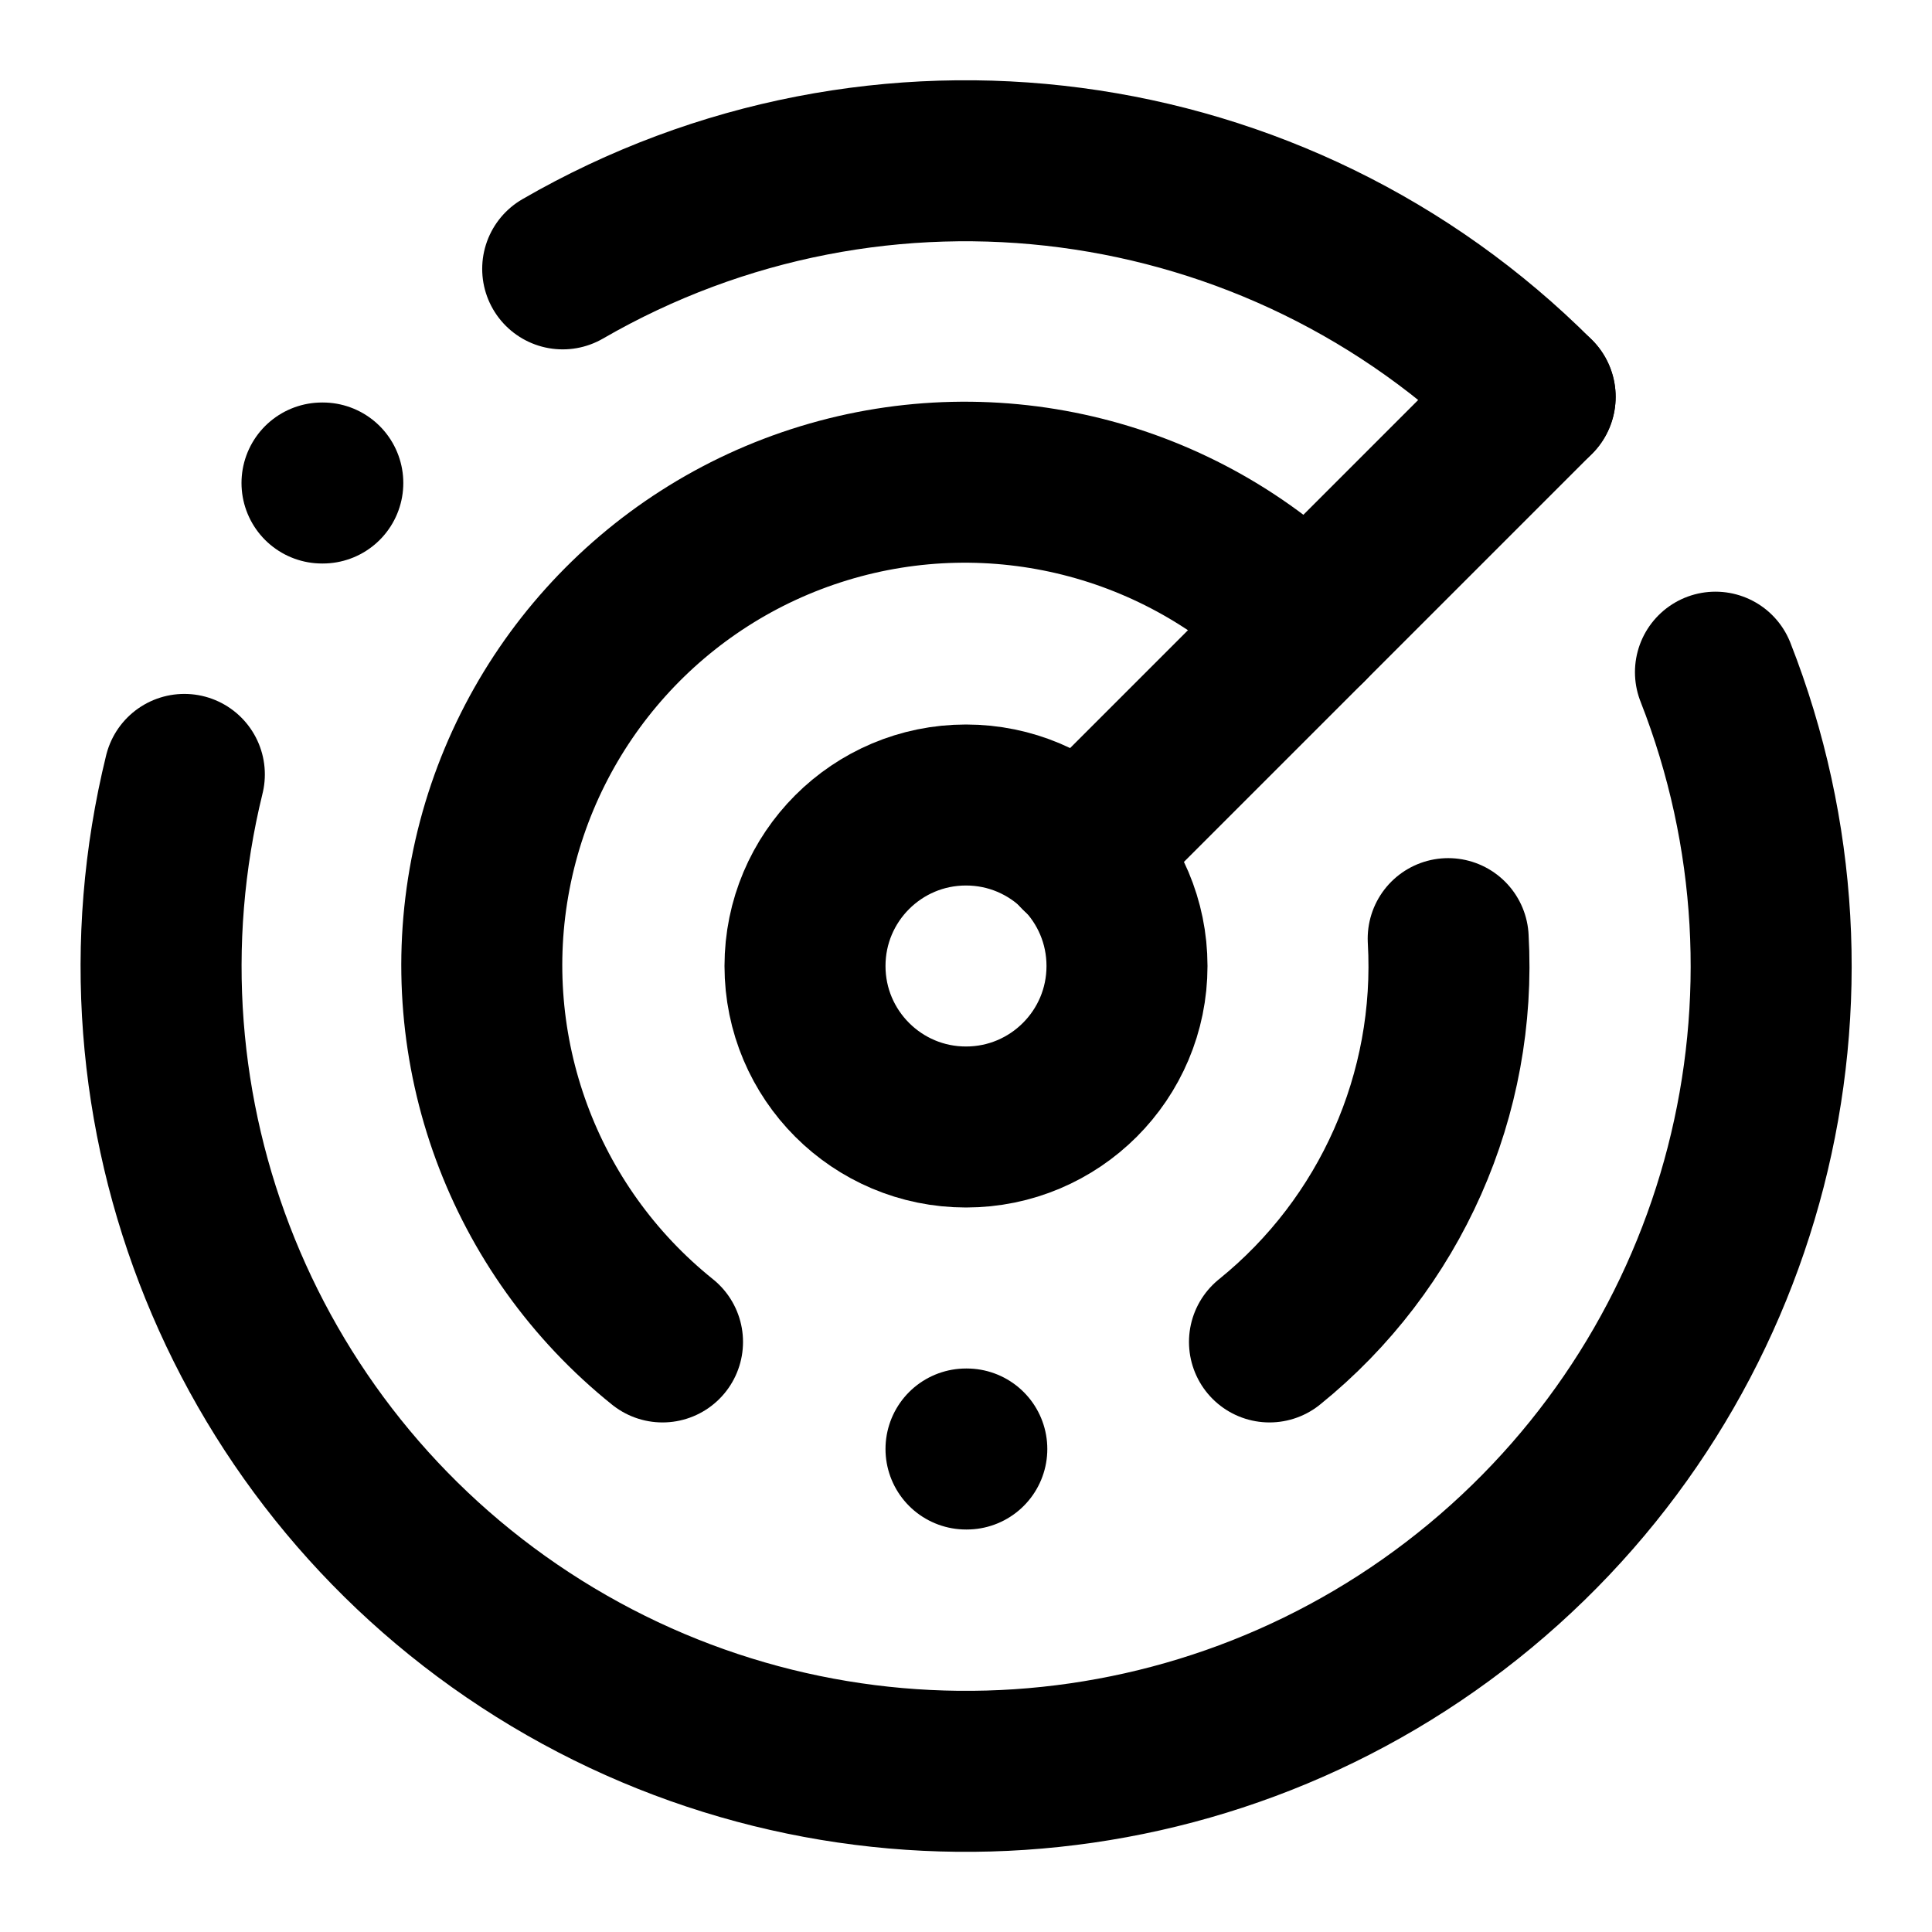
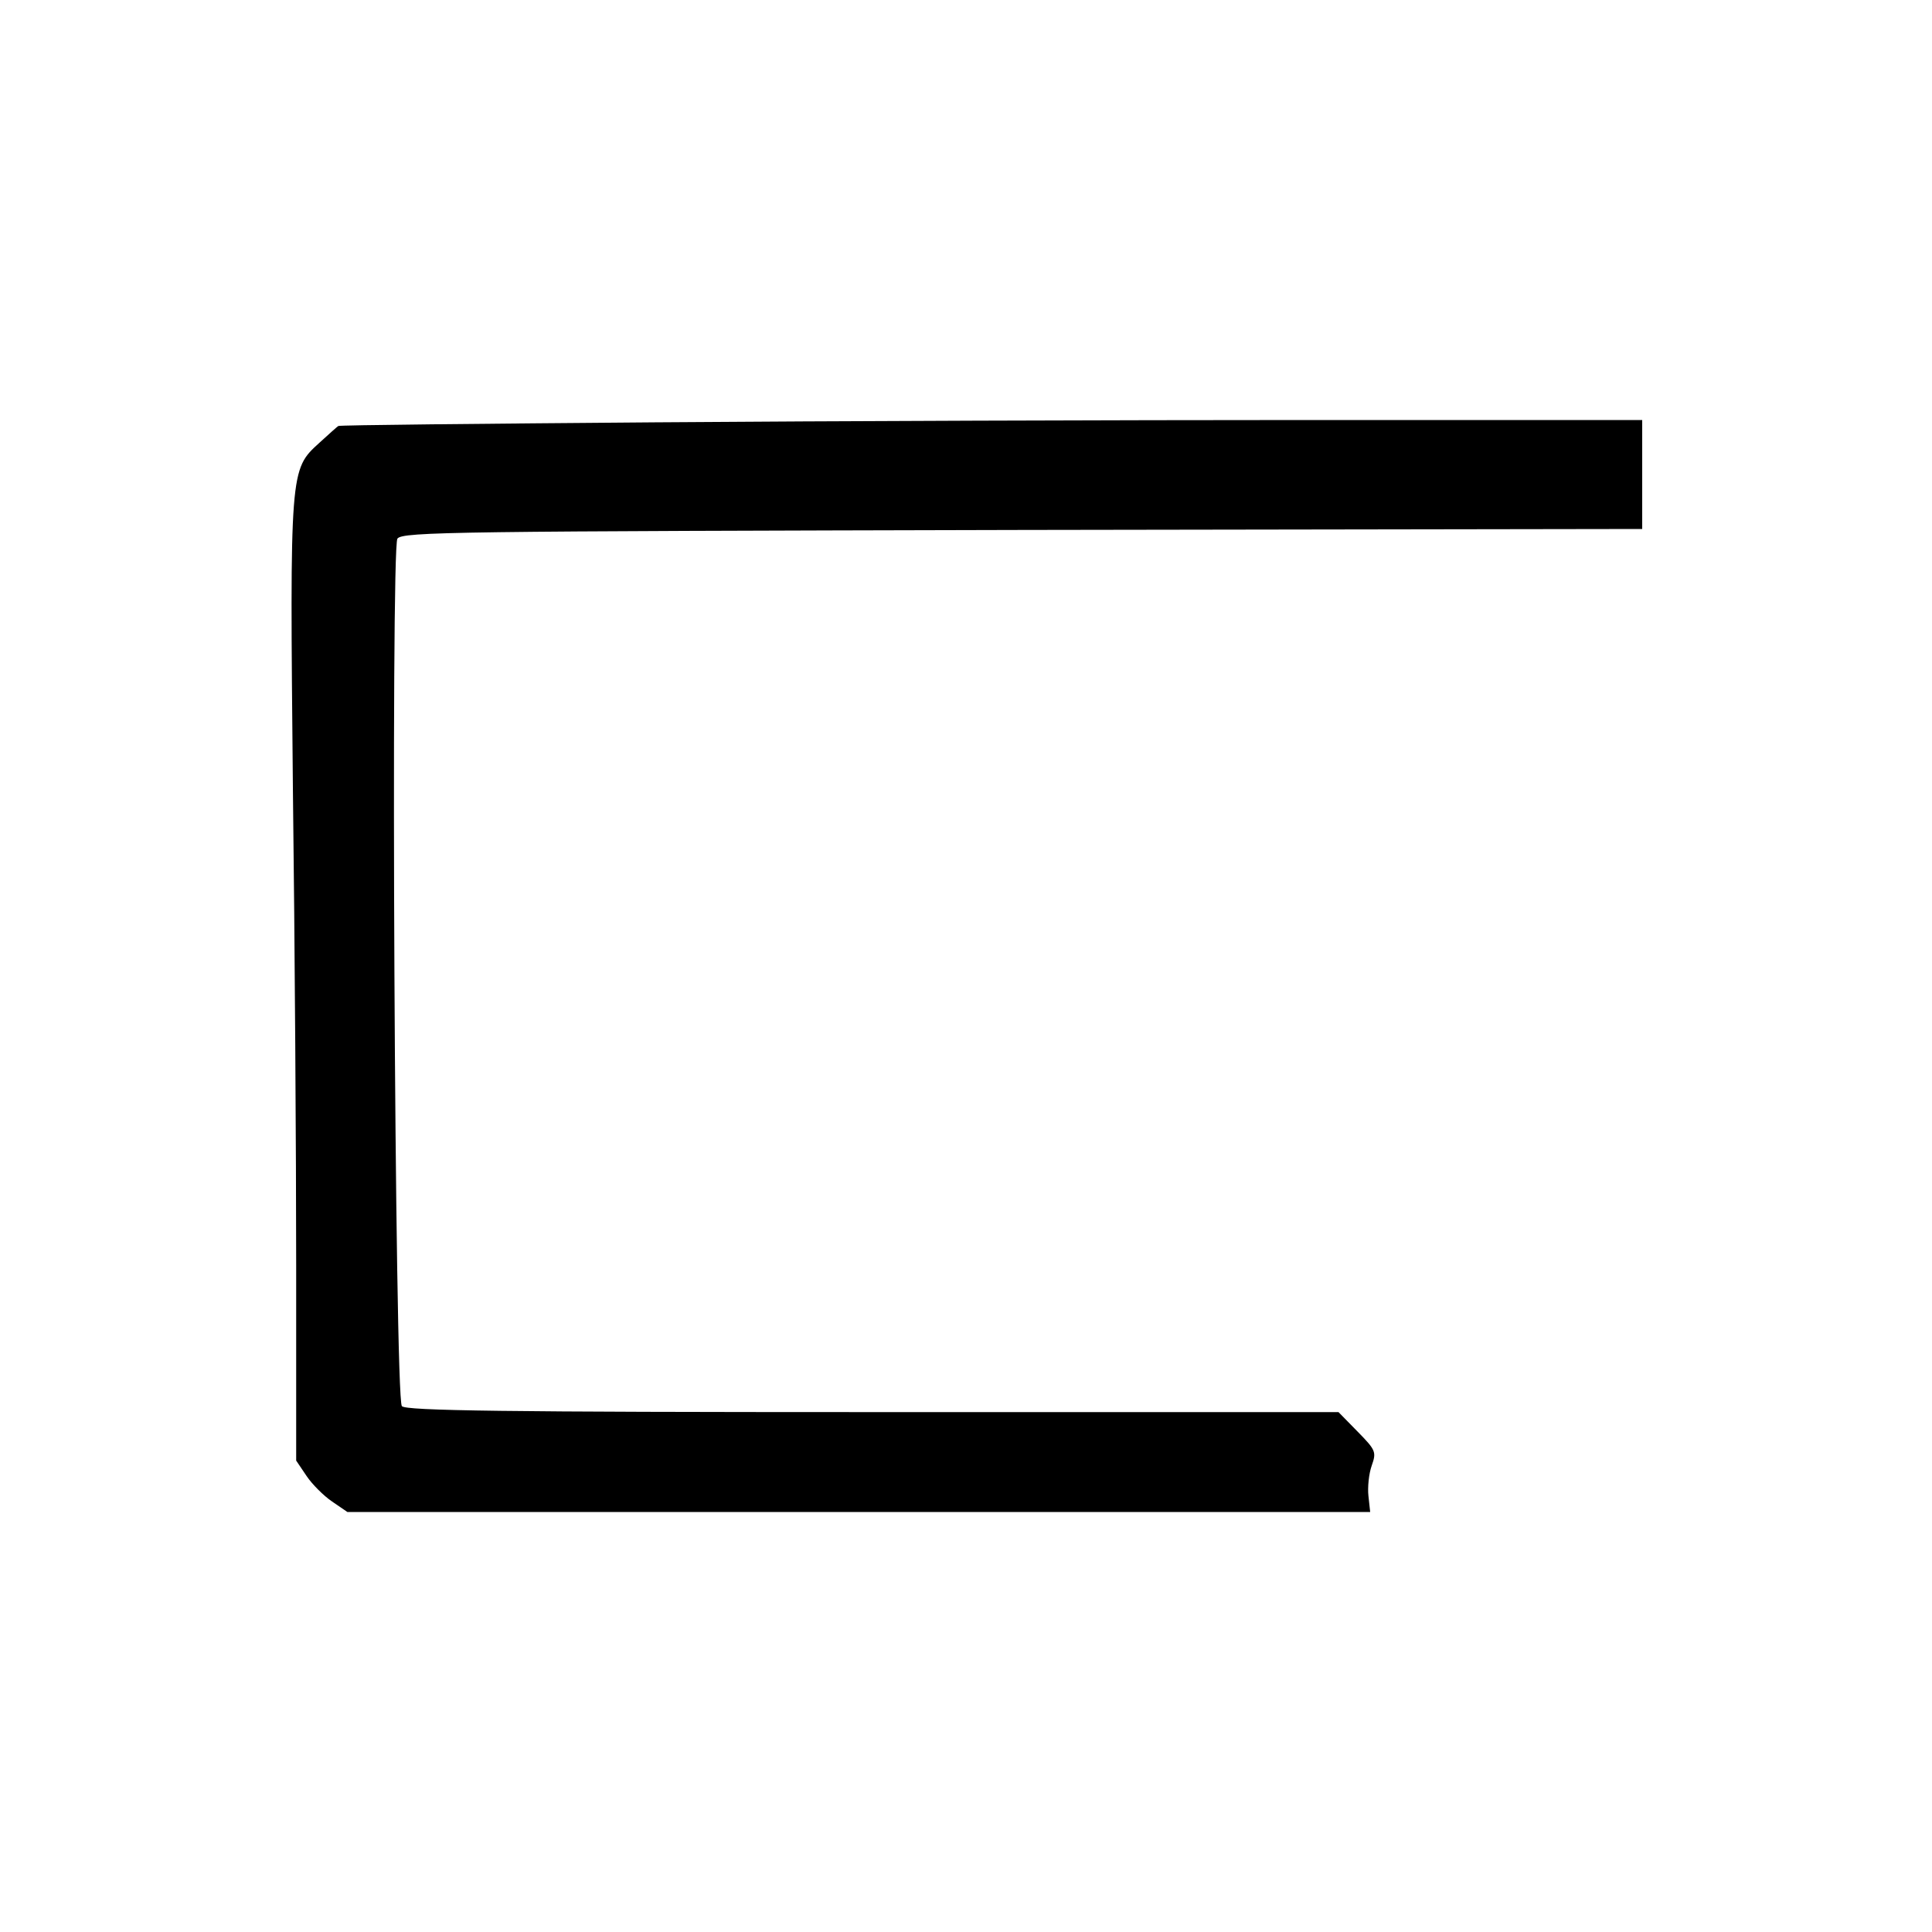
- <svg xmlns="http://www.w3.org/2000/svg" class="lucide lucide-radar" width="24" height="24" viewBox="0 0 24 24" fill="none" stroke="currentColor" stroke-width="2" stroke-linecap="round" stroke-linejoin="round">
-   <path d="M19.07 4.93A10 10 0 0 0 6.99 3.34" />
-   <path d="M4 6h.01" />
-   <path d="M2.29 9.62A10 10 0 1 0 21.31 8.35" />
-   <path d="M16.24 7.76A6 6 0 1 0 8.23 16.67" />
-   <path d="M12 18h.01" />
-   <path d="M17.99 11.66A6 6 0 0 1 15.77 16.67" />
-   <circle cx="12" cy="12" r="2" />
-   <path d="m13.41 10.59 5.66-5.66" />
+ <svg xmlns="http://www.w3.org/2000/svg" viewBox="0 0 100 100">
+   <path fill="currentColor" d="M33.89,21.86 C24.92,21.93 17.54,22.00 17.51,22.05 C17.47,22.07 17.02,22.47 16.53,22.92 C15.00,24.31 15.00,24.28 15.16,40.78 C15.26,48.79 15.33,59.90 15.33,65.47 L15.33,75.60 L15.87,76.40 C16.15,76.82 16.76,77.43 17.19,77.72 L17.98,78.26 L44.44,78.26 L70.92,78.26 L70.83,77.43 C70.78,76.99 70.85,76.28 71.00,75.86 C71.25,75.15 71.21,75.06 70.27,74.10 L69.28,73.09 L45.15,73.09 C26.14,73.09 20.97,73.02 20.80,72.78 C20.43,72.33 20.22,28.37 20.57,27.88 C20.83,27.52 23.58,27.50 52.93,27.43 L85.00,27.38 L85.00,24.56 L85.00,21.74 L67.61,21.74 C58.05,21.74 42.87,21.79 33.89,21.86 Z" />
</svg>
